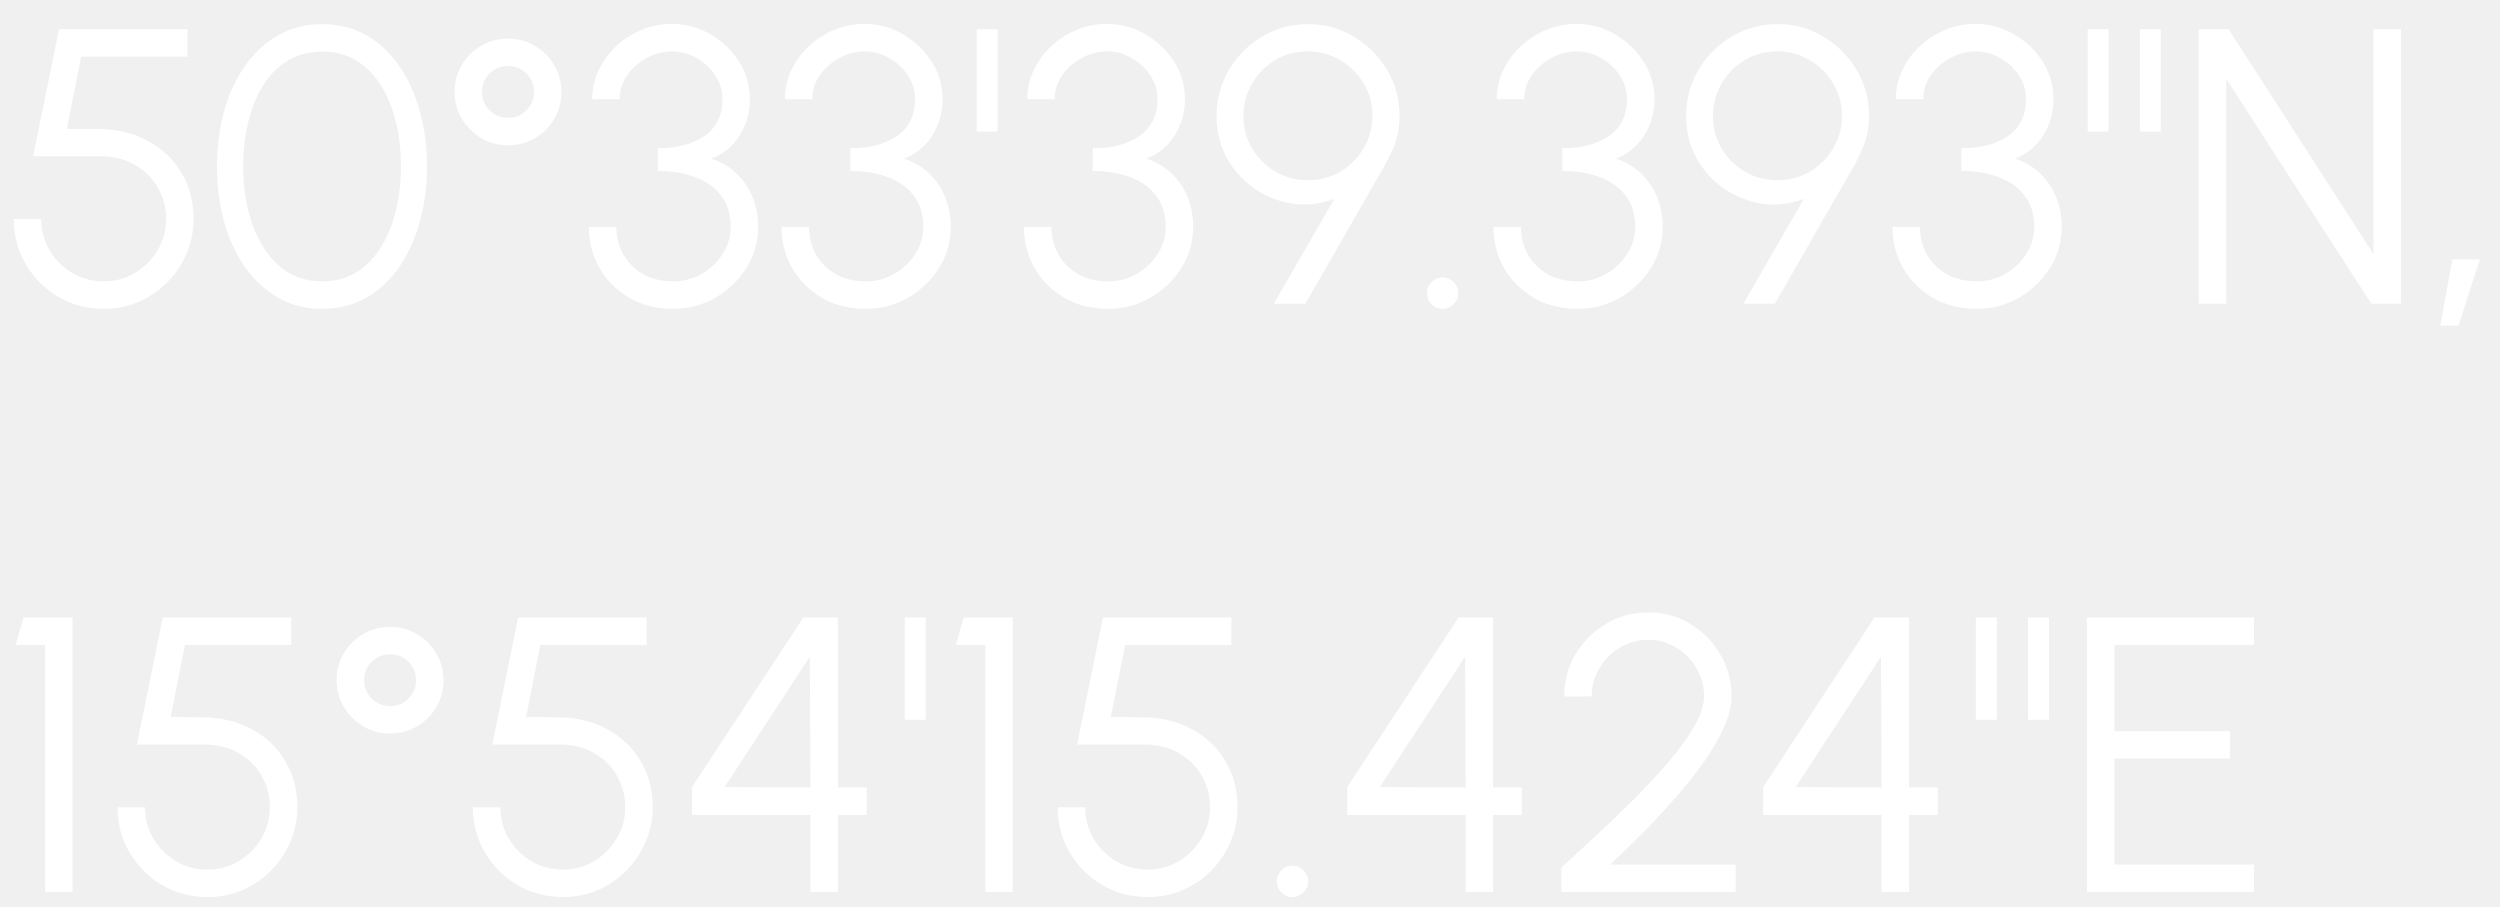
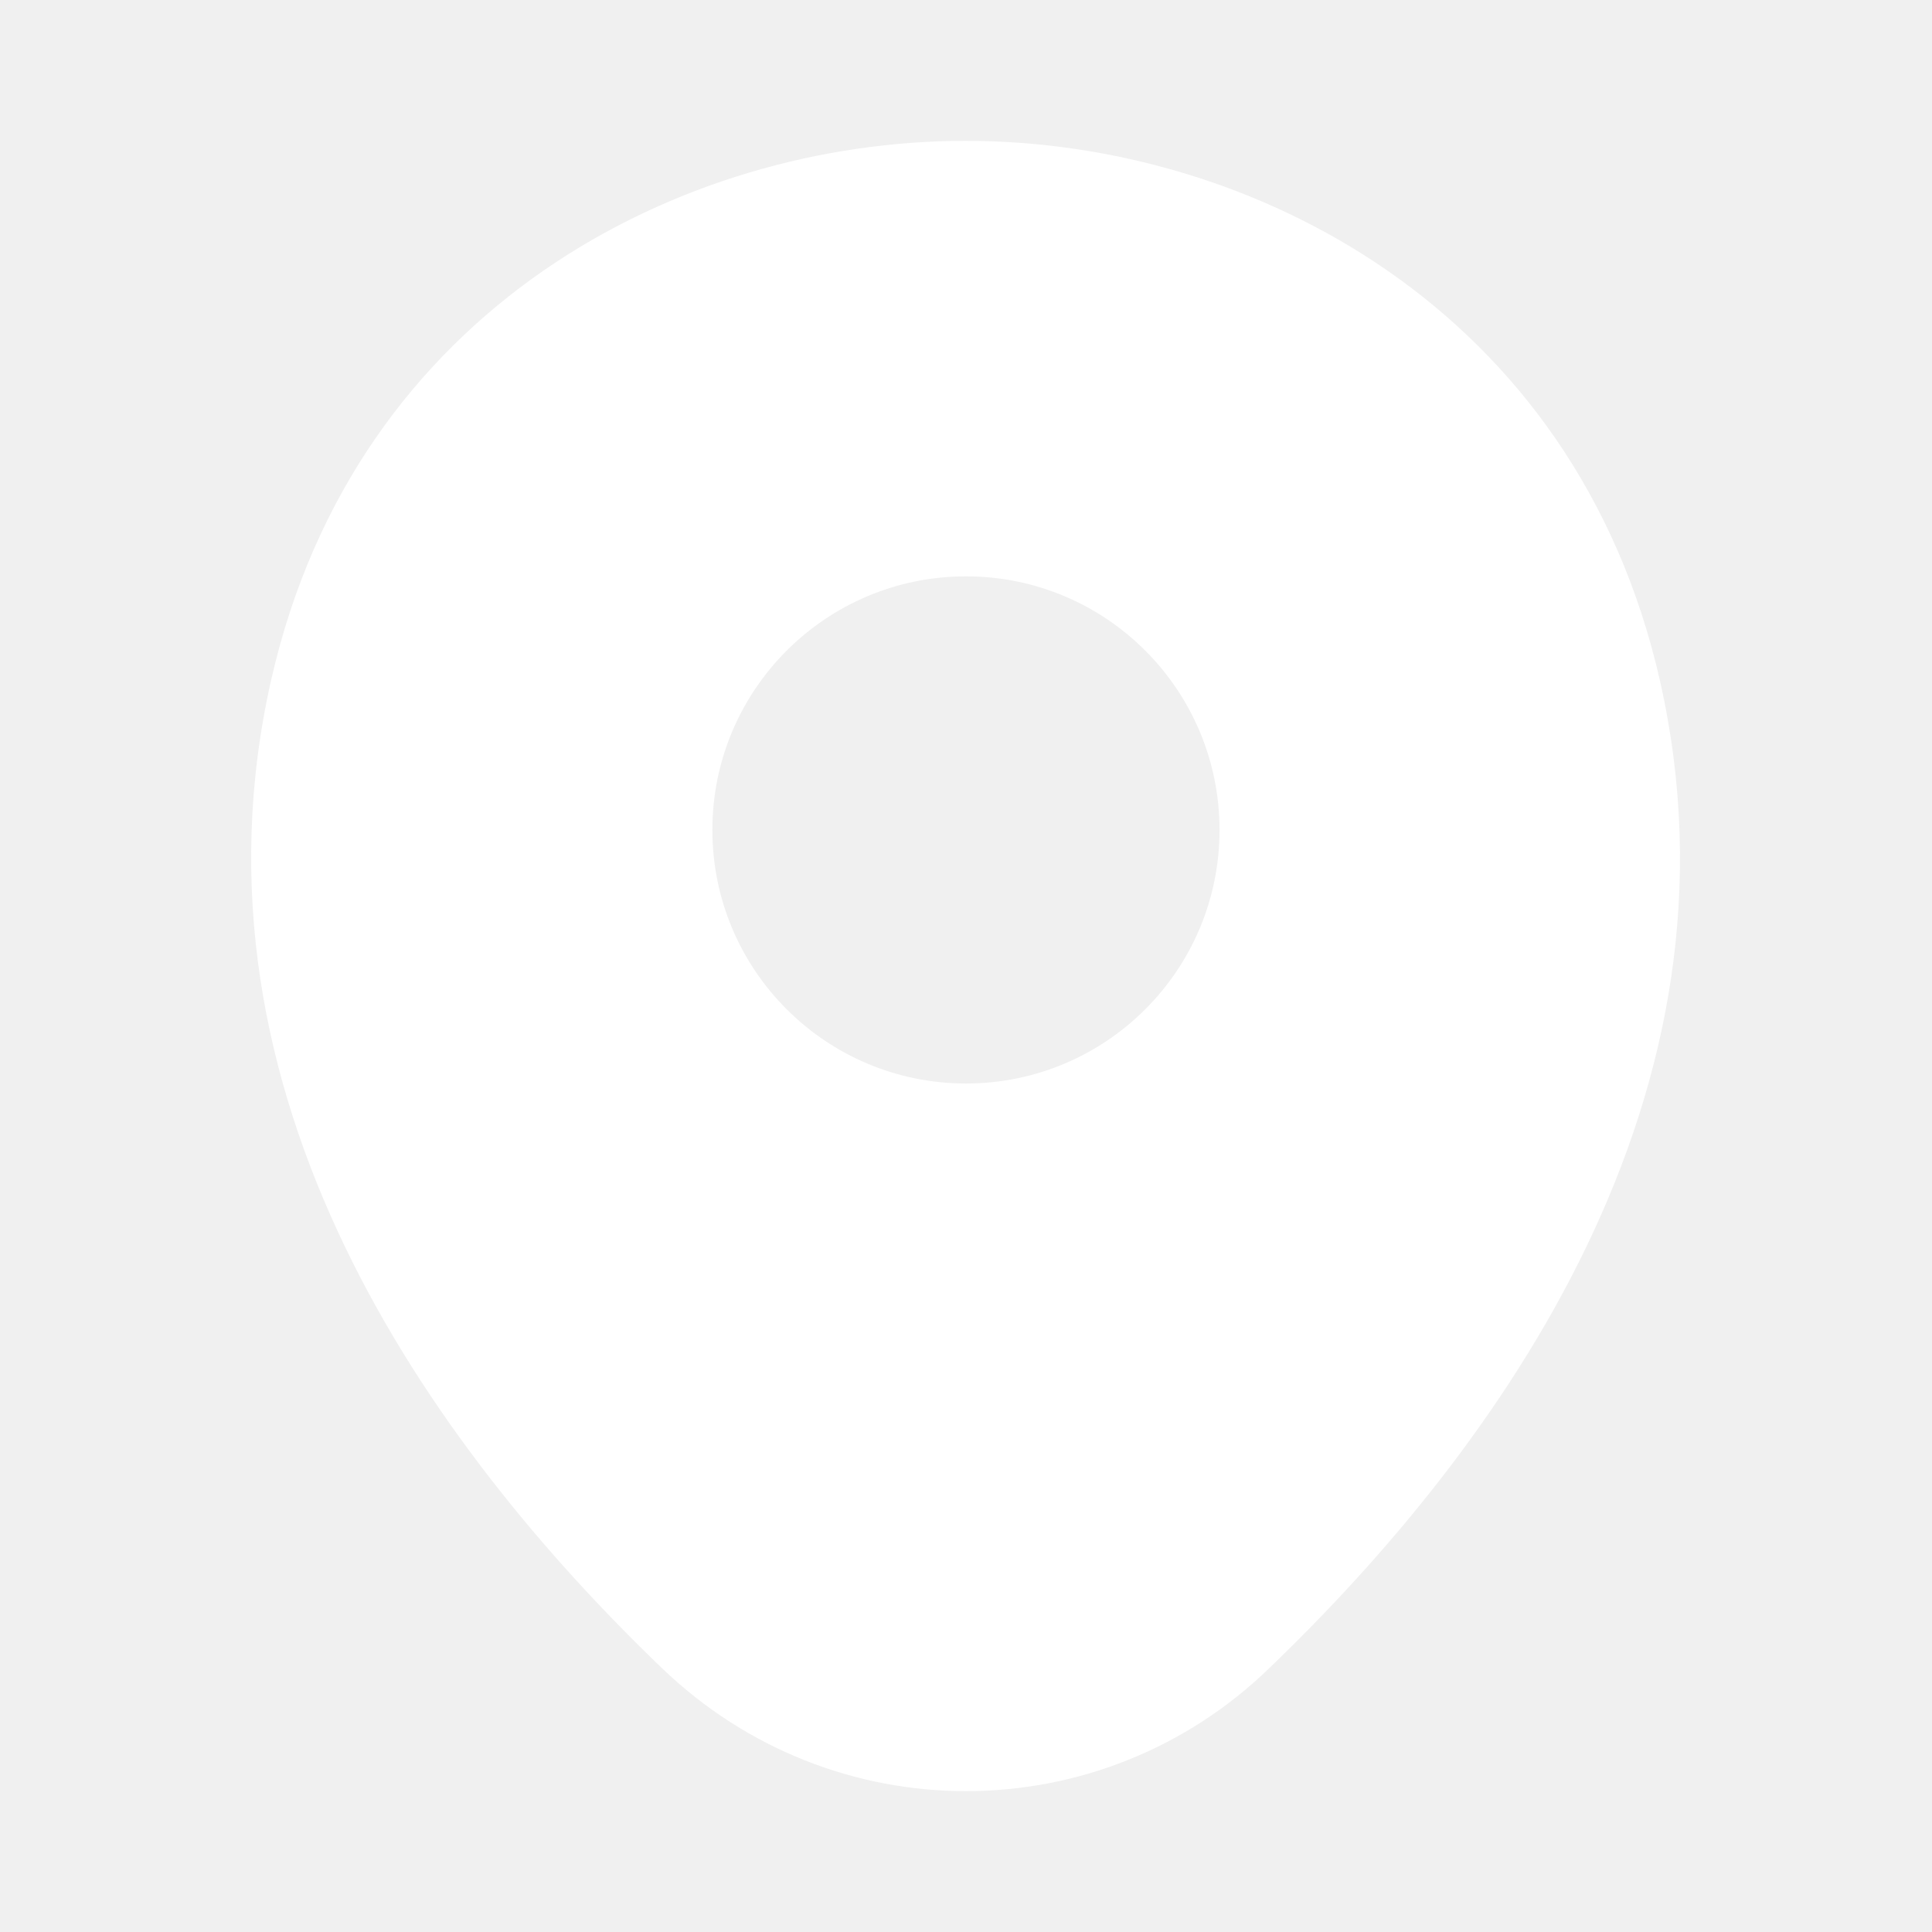
- <svg xmlns="http://www.w3.org/2000/svg" width="102" height="37" viewBox="0 0 102 37" fill="none">
-   <path d="M4.232 12.6C3.549 12.6 2.928 12.434 2.368 12.104C1.813 11.773 1.373 11.33 1.048 10.776C0.723 10.216 0.56 9.602 0.56 8.936H1.68C1.68 9.4 1.795 9.826 2.024 10.216C2.253 10.6 2.56 10.906 2.944 11.136C3.333 11.365 3.763 11.48 4.232 11.48C4.696 11.48 5.12 11.365 5.504 11.136C5.888 10.906 6.195 10.6 6.424 10.216C6.659 9.826 6.776 9.4 6.776 8.936C6.776 8.466 6.664 8.04 6.44 7.656C6.221 7.266 5.909 6.957 5.504 6.728C5.104 6.493 4.627 6.376 4.072 6.376H1.352L2.408 1.192H7.648V2.312H3.312L2.728 5.256L4.032 5.264C4.795 5.274 5.464 5.437 6.04 5.752C6.621 6.066 7.075 6.498 7.4 7.048C7.731 7.592 7.896 8.221 7.896 8.936C7.896 9.437 7.8 9.909 7.608 10.352C7.421 10.794 7.157 11.186 6.816 11.528C6.48 11.864 6.091 12.128 5.648 12.32C5.211 12.506 4.739 12.6 4.232 12.6ZM13.151 12.6C12.479 12.6 11.879 12.45 11.351 12.152C10.823 11.848 10.372 11.429 9.999 10.896C9.626 10.362 9.34 9.746 9.143 9.048C8.951 8.344 8.855 7.592 8.855 6.792C8.855 5.992 8.951 5.24 9.143 4.536C9.34 3.832 9.626 3.216 9.999 2.688C10.372 2.154 10.823 1.738 11.351 1.44C11.879 1.136 12.479 0.984 13.151 0.984C13.818 0.984 14.415 1.136 14.943 1.44C15.471 1.738 15.919 2.154 16.287 2.688C16.655 3.216 16.935 3.832 17.127 4.536C17.324 5.24 17.423 5.992 17.423 6.792C17.423 7.592 17.324 8.344 17.127 9.048C16.935 9.746 16.655 10.362 16.287 10.896C15.919 11.429 15.471 11.848 14.943 12.152C14.415 12.45 13.818 12.6 13.151 12.6ZM13.151 11.48C13.855 11.48 14.444 11.264 14.919 10.832C15.399 10.4 15.759 9.829 15.999 9.12C16.239 8.405 16.359 7.629 16.359 6.792C16.359 5.906 16.234 5.112 15.983 4.408C15.738 3.698 15.375 3.138 14.895 2.728C14.42 2.312 13.839 2.104 13.151 2.104C12.607 2.104 12.132 2.229 11.727 2.48C11.322 2.73 10.986 3.074 10.719 3.512C10.452 3.949 10.252 4.45 10.119 5.016C9.986 5.576 9.919 6.168 9.919 6.792C9.919 7.634 10.042 8.413 10.287 9.128C10.532 9.837 10.895 10.408 11.375 10.84C11.855 11.266 12.447 11.48 13.151 11.48ZM20.73 5.928C20.325 5.928 19.957 5.829 19.626 5.632C19.296 5.429 19.032 5.162 18.834 4.832C18.642 4.501 18.546 4.141 18.546 3.752C18.546 3.352 18.642 2.989 18.834 2.664C19.032 2.333 19.296 2.069 19.626 1.872C19.957 1.674 20.325 1.576 20.73 1.576C21.141 1.576 21.509 1.677 21.834 1.88C22.165 2.077 22.426 2.341 22.618 2.672C22.81 2.997 22.906 3.357 22.906 3.752C22.906 4.157 22.808 4.525 22.61 4.856C22.413 5.186 22.149 5.448 21.818 5.64C21.488 5.832 21.125 5.928 20.73 5.928ZM20.73 4.808C21.024 4.808 21.272 4.706 21.474 4.504C21.682 4.296 21.786 4.045 21.786 3.752C21.786 3.453 21.682 3.202 21.474 3C21.272 2.797 21.024 2.696 20.73 2.696C20.437 2.696 20.186 2.797 19.978 3C19.77 3.202 19.666 3.453 19.666 3.752C19.666 4.045 19.77 4.296 19.978 4.504C20.186 4.706 20.437 4.808 20.73 4.808ZM27.475 12.6C26.792 12.6 26.192 12.45 25.675 12.152C25.157 11.848 24.752 11.442 24.459 10.936C24.171 10.429 24.027 9.869 24.027 9.256H25.147C25.147 9.661 25.24 10.034 25.427 10.376C25.619 10.712 25.888 10.981 26.235 11.184C26.581 11.381 26.995 11.48 27.475 11.48C27.88 11.48 28.259 11.381 28.611 11.184C28.968 10.981 29.256 10.712 29.475 10.376C29.699 10.034 29.811 9.661 29.811 9.256C29.811 8.749 29.683 8.328 29.427 7.992C29.171 7.65 28.819 7.397 28.371 7.232C27.923 7.061 27.411 6.976 26.835 6.976V6.048C27.63 6.048 28.267 5.88 28.747 5.544C29.232 5.202 29.475 4.704 29.475 4.048C29.475 3.69 29.376 3.365 29.179 3.072C28.987 2.778 28.733 2.544 28.419 2.368C28.11 2.186 27.776 2.096 27.419 2.096C27.061 2.096 26.718 2.186 26.387 2.368C26.061 2.544 25.795 2.778 25.587 3.072C25.384 3.365 25.283 3.69 25.283 4.048H24.163C24.163 3.626 24.251 3.232 24.427 2.864C24.603 2.49 24.843 2.162 25.147 1.88C25.451 1.597 25.797 1.376 26.187 1.216C26.576 1.056 26.984 0.976 27.411 0.976C27.971 0.976 28.491 1.114 28.971 1.392C29.456 1.669 29.848 2.04 30.147 2.504C30.445 2.968 30.595 3.482 30.595 4.048C30.595 4.597 30.453 5.093 30.171 5.536C29.888 5.978 29.507 6.29 29.027 6.472C29.443 6.61 29.792 6.821 30.075 7.104C30.358 7.381 30.571 7.704 30.715 8.072C30.859 8.44 30.931 8.834 30.931 9.256C30.931 9.869 30.771 10.429 30.451 10.936C30.131 11.442 29.707 11.848 29.179 12.152C28.656 12.45 28.088 12.6 27.475 12.6ZM35.334 12.6C34.652 12.6 34.052 12.45 33.534 12.152C33.017 11.848 32.612 11.442 32.318 10.936C32.03 10.429 31.886 9.869 31.886 9.256H33.006C33.006 9.661 33.1 10.034 33.286 10.376C33.478 10.712 33.748 10.981 34.094 11.184C34.441 11.381 34.854 11.48 35.334 11.48C35.74 11.48 36.118 11.381 36.47 11.184C36.828 10.981 37.116 10.712 37.334 10.376C37.558 10.034 37.67 9.661 37.67 9.256C37.67 8.749 37.542 8.328 37.286 7.992C37.03 7.65 36.678 7.397 36.23 7.232C35.782 7.061 35.27 6.976 34.694 6.976V6.048C35.489 6.048 36.126 5.88 36.606 5.544C37.092 5.202 37.334 4.704 37.334 4.048C37.334 3.69 37.236 3.365 37.038 3.072C36.846 2.778 36.593 2.544 36.278 2.368C35.969 2.186 35.636 2.096 35.278 2.096C34.921 2.096 34.577 2.186 34.246 2.368C33.921 2.544 33.654 2.778 33.446 3.072C33.244 3.365 33.142 3.69 33.142 4.048H32.022C32.022 3.626 32.11 3.232 32.286 2.864C32.462 2.49 32.702 2.162 33.006 1.88C33.31 1.597 33.657 1.376 34.046 1.216C34.436 1.056 34.844 0.976 35.27 0.976C35.83 0.976 36.35 1.114 36.83 1.392C37.316 1.669 37.708 2.04 38.006 2.504C38.305 2.968 38.454 3.482 38.454 4.048C38.454 4.597 38.313 5.093 38.03 5.536C37.748 5.978 37.366 6.29 36.886 6.472C37.302 6.61 37.652 6.821 37.934 7.104C38.217 7.381 38.43 7.704 38.574 8.072C38.718 8.44 38.79 8.834 38.79 9.256C38.79 9.869 38.63 10.429 38.31 10.936C37.99 11.442 37.566 11.848 37.038 12.152C36.516 12.45 35.948 12.6 35.334 12.6ZM39.85 5.368V1.192H40.706V5.368H39.85ZM45.225 12.6C44.542 12.6 43.942 12.45 43.425 12.152C42.907 11.848 42.502 11.442 42.209 10.936C41.921 10.429 41.777 9.869 41.777 9.256H42.897C42.897 9.661 42.99 10.034 43.177 10.376C43.369 10.712 43.638 10.981 43.985 11.184C44.331 11.381 44.745 11.48 45.225 11.48C45.63 11.48 46.009 11.381 46.361 11.184C46.718 10.981 47.006 10.712 47.225 10.376C47.449 10.034 47.561 9.661 47.561 9.256C47.561 8.749 47.433 8.328 47.177 7.992C46.921 7.65 46.569 7.397 46.121 7.232C45.673 7.061 45.161 6.976 44.585 6.976V6.048C45.38 6.048 46.017 5.88 46.497 5.544C46.982 5.202 47.225 4.704 47.225 4.048C47.225 3.69 47.126 3.365 46.929 3.072C46.737 2.778 46.483 2.544 46.169 2.368C45.859 2.186 45.526 2.096 45.169 2.096C44.812 2.096 44.468 2.186 44.137 2.368C43.812 2.544 43.545 2.778 43.337 3.072C43.134 3.365 43.033 3.69 43.033 4.048H41.913C41.913 3.626 42.001 3.232 42.177 2.864C42.353 2.49 42.593 2.162 42.897 1.88C43.201 1.597 43.547 1.376 43.937 1.216C44.326 1.056 44.734 0.976 45.161 0.976C45.721 0.976 46.241 1.114 46.721 1.392C47.206 1.669 47.598 2.04 47.897 2.504C48.196 2.968 48.345 3.482 48.345 4.048C48.345 4.597 48.203 5.093 47.921 5.536C47.638 5.978 47.257 6.29 46.777 6.472C47.193 6.61 47.542 6.821 47.825 7.104C48.108 7.381 48.321 7.704 48.465 8.072C48.609 8.44 48.681 8.834 48.681 9.256C48.681 9.869 48.521 10.429 48.201 10.936C47.881 11.442 47.457 11.848 46.929 12.152C46.406 12.45 45.838 12.6 45.225 12.6ZM51.972 12.392L54.444 8.112C53.879 8.325 53.314 8.392 52.748 8.312C52.183 8.226 51.666 8.024 51.196 7.704C50.727 7.378 50.348 6.962 50.06 6.456C49.778 5.944 49.636 5.368 49.636 4.728C49.636 4.216 49.732 3.733 49.924 3.28C50.122 2.826 50.391 2.429 50.732 2.088C51.074 1.741 51.468 1.472 51.916 1.28C52.37 1.082 52.855 0.984 53.372 0.984C54.055 0.984 54.676 1.154 55.236 1.496C55.802 1.832 56.252 2.282 56.588 2.848C56.93 3.413 57.1 4.04 57.1 4.728C57.1 5.117 57.052 5.453 56.956 5.736C56.866 6.013 56.727 6.325 56.54 6.672L53.26 12.392H51.972ZM53.356 7.352C53.863 7.352 54.314 7.232 54.708 6.992C55.108 6.746 55.423 6.424 55.652 6.024C55.882 5.624 55.996 5.194 55.996 4.736C55.996 4.234 55.874 3.786 55.628 3.392C55.388 2.992 55.068 2.677 54.668 2.448C54.268 2.213 53.836 2.096 53.372 2.096C52.86 2.096 52.404 2.218 52.004 2.464C51.61 2.709 51.298 3.034 51.068 3.44C50.844 3.84 50.732 4.272 50.732 4.736C50.732 5.216 50.85 5.656 51.084 6.056C51.319 6.45 51.634 6.765 52.028 7C52.428 7.234 52.871 7.352 53.356 7.352ZM58.85 12.6C58.674 12.6 58.525 12.536 58.402 12.408C58.279 12.285 58.218 12.133 58.218 11.952C58.218 11.781 58.279 11.634 58.402 11.512C58.525 11.384 58.674 11.32 58.85 11.32C59.032 11.32 59.184 11.384 59.306 11.512C59.434 11.634 59.498 11.781 59.498 11.952C59.498 12.133 59.434 12.285 59.306 12.408C59.184 12.536 59.032 12.6 58.85 12.6ZM64.381 12.6C63.699 12.6 63.099 12.45 62.581 12.152C62.064 11.848 61.658 11.442 61.365 10.936C61.077 10.429 60.933 9.869 60.933 9.256H62.053C62.053 9.661 62.147 10.034 62.333 10.376C62.525 10.712 62.794 10.981 63.141 11.184C63.488 11.381 63.901 11.48 64.381 11.48C64.787 11.48 65.165 11.381 65.517 11.184C65.874 10.981 66.162 10.712 66.381 10.376C66.605 10.034 66.717 9.661 66.717 9.256C66.717 8.749 66.589 8.328 66.333 7.992C66.077 7.65 65.725 7.397 65.277 7.232C64.829 7.061 64.317 6.976 63.741 6.976V6.048C64.536 6.048 65.173 5.88 65.653 5.544C66.138 5.202 66.381 4.704 66.381 4.048C66.381 3.69 66.282 3.365 66.085 3.072C65.893 2.778 65.64 2.544 65.325 2.368C65.016 2.186 64.683 2.096 64.325 2.096C63.968 2.096 63.624 2.186 63.293 2.368C62.968 2.544 62.701 2.778 62.493 3.072C62.291 3.365 62.189 3.69 62.189 4.048H61.069C61.069 3.626 61.157 3.232 61.333 2.864C61.509 2.49 61.749 2.162 62.053 1.88C62.357 1.597 62.704 1.376 63.093 1.216C63.483 1.056 63.891 0.976 64.317 0.976C64.877 0.976 65.397 1.114 65.877 1.392C66.362 1.669 66.754 2.04 67.053 2.504C67.352 2.968 67.501 3.482 67.501 4.048C67.501 4.597 67.36 5.093 67.077 5.536C66.794 5.978 66.413 6.29 65.933 6.472C66.349 6.61 66.698 6.821 66.981 7.104C67.264 7.381 67.477 7.704 67.621 8.072C67.765 8.44 67.837 8.834 67.837 9.256C67.837 9.869 67.677 10.429 67.357 10.936C67.037 11.442 66.613 11.848 66.085 12.152C65.562 12.45 64.995 12.6 64.381 12.6ZM71.129 12.392L73.6 8.112C73.035 8.325 72.47 8.392 71.904 8.312C71.339 8.226 70.822 8.024 70.353 7.704C69.883 7.378 69.504 6.962 69.216 6.456C68.934 5.944 68.793 5.368 68.793 4.728C68.793 4.216 68.888 3.733 69.081 3.28C69.278 2.826 69.547 2.429 69.888 2.088C70.23 1.741 70.624 1.472 71.073 1.28C71.526 1.082 72.011 0.984 72.528 0.984C73.211 0.984 73.832 1.154 74.392 1.496C74.958 1.832 75.409 2.282 75.745 2.848C76.086 3.413 76.257 4.04 76.257 4.728C76.257 5.117 76.209 5.453 76.112 5.736C76.022 6.013 75.883 6.325 75.697 6.672L72.416 12.392H71.129ZM72.513 7.352C73.019 7.352 73.47 7.232 73.865 6.992C74.264 6.746 74.579 6.424 74.808 6.024C75.038 5.624 75.153 5.194 75.153 4.736C75.153 4.234 75.03 3.786 74.784 3.392C74.544 2.992 74.225 2.677 73.825 2.448C73.424 2.213 72.993 2.096 72.528 2.096C72.016 2.096 71.561 2.218 71.16 2.464C70.766 2.709 70.454 3.034 70.225 3.44C70.001 3.84 69.888 4.272 69.888 4.736C69.888 5.216 70.006 5.656 70.24 6.056C70.475 6.45 70.79 6.765 71.184 7C71.585 7.234 72.027 7.352 72.513 7.352ZM80.662 12.6C79.98 12.6 79.38 12.45 78.862 12.152C78.345 11.848 77.94 11.442 77.646 10.936C77.358 10.429 77.214 9.869 77.214 9.256H78.334C78.334 9.661 78.428 10.034 78.614 10.376C78.806 10.712 79.076 10.981 79.422 11.184C79.769 11.381 80.182 11.48 80.662 11.48C81.068 11.48 81.446 11.381 81.798 11.184C82.156 10.981 82.444 10.712 82.662 10.376C82.886 10.034 82.998 9.661 82.998 9.256C82.998 8.749 82.87 8.328 82.614 7.992C82.358 7.65 82.006 7.397 81.558 7.232C81.11 7.061 80.598 6.976 80.022 6.976V6.048C80.817 6.048 81.454 5.88 81.934 5.544C82.42 5.202 82.662 4.704 82.662 4.048C82.662 3.69 82.564 3.365 82.366 3.072C82.174 2.778 81.921 2.544 81.606 2.368C81.297 2.186 80.964 2.096 80.606 2.096C80.249 2.096 79.905 2.186 79.574 2.368C79.249 2.544 78.982 2.778 78.774 3.072C78.572 3.365 78.47 3.69 78.47 4.048H77.35C77.35 3.626 77.438 3.232 77.614 2.864C77.79 2.49 78.03 2.162 78.334 1.88C78.638 1.597 78.985 1.376 79.374 1.216C79.764 1.056 80.172 0.976 80.598 0.976C81.158 0.976 81.678 1.114 82.158 1.392C82.644 1.669 83.036 2.04 83.334 2.504C83.633 2.968 83.782 3.482 83.782 4.048C83.782 4.597 83.641 5.093 83.358 5.536C83.076 5.978 82.694 6.29 82.214 6.472C82.63 6.61 82.98 6.821 83.262 7.104C83.545 7.381 83.758 7.704 83.902 8.072C84.046 8.44 84.118 8.834 84.118 9.256C84.118 9.869 83.958 10.429 83.638 10.936C83.318 11.442 82.894 11.848 82.366 12.152C81.844 12.45 81.276 12.6 80.662 12.6ZM85.178 5.368V1.192H86.034V5.368H85.178ZM87.306 5.368V1.192H88.162V5.368H87.306ZM89.71 12.392V1.192H90.926L96.838 10.368V1.192H97.958V12.392H96.75L90.83 3.216V12.392H89.71ZM99.562 13.288L100.058 10.584H101.178L100.306 13.288H99.562ZM1.84 36.392V26.312H0.64L0.96 25.192H2.96V36.392H1.84ZM8.466 36.6C7.784 36.6 7.162 36.434 6.602 36.104C6.048 35.773 5.608 35.33 5.282 34.776C4.957 34.216 4.794 33.602 4.794 32.936H5.914C5.914 33.4 6.029 33.826 6.258 34.216C6.488 34.6 6.794 34.906 7.178 35.136C7.568 35.365 7.997 35.48 8.466 35.48C8.93 35.48 9.354 35.365 9.738 35.136C10.122 34.906 10.429 34.6 10.658 34.216C10.893 33.826 11.01 33.4 11.01 32.936C11.01 32.466 10.898 32.04 10.674 31.656C10.456 31.266 10.144 30.957 9.738 30.728C9.338 30.493 8.861 30.376 8.306 30.376H5.586L6.642 25.192H11.882V26.312H7.546L6.962 29.256L8.266 29.264C9.029 29.274 9.698 29.437 10.274 29.752C10.856 30.066 11.309 30.498 11.634 31.048C11.965 31.592 12.13 32.221 12.13 32.936C12.13 33.437 12.034 33.909 11.842 34.352C11.656 34.794 11.392 35.186 11.05 35.528C10.714 35.864 10.325 36.128 9.882 36.32C9.445 36.506 8.973 36.6 8.466 36.6ZM15.918 29.928C15.512 29.928 15.144 29.829 14.814 29.632C14.483 29.429 14.219 29.162 14.022 28.832C13.83 28.501 13.734 28.141 13.734 27.752C13.734 27.352 13.83 26.989 14.022 26.664C14.219 26.333 14.483 26.069 14.814 25.872C15.144 25.674 15.512 25.576 15.918 25.576C16.328 25.576 16.696 25.677 17.022 25.88C17.352 26.077 17.614 26.341 17.806 26.672C17.998 26.997 18.094 27.357 18.094 27.752C18.094 28.157 17.995 28.525 17.798 28.856C17.6 29.186 17.336 29.448 17.006 29.64C16.675 29.832 16.312 29.928 15.918 29.928ZM15.918 28.808C16.211 28.808 16.459 28.706 16.662 28.504C16.87 28.296 16.974 28.045 16.974 27.752C16.974 27.453 16.87 27.202 16.662 27C16.459 26.797 16.211 26.696 15.918 26.696C15.624 26.696 15.374 26.797 15.166 27C14.958 27.202 14.854 27.453 14.854 27.752C14.854 28.045 14.958 28.296 15.166 28.504C15.374 28.706 15.624 28.808 15.918 28.808ZM22.966 36.6C22.284 36.6 21.662 36.434 21.102 36.104C20.548 35.773 20.108 35.33 19.782 34.776C19.457 34.216 19.294 33.602 19.294 32.936H20.414C20.414 33.4 20.529 33.826 20.758 34.216C20.988 34.6 21.294 34.906 21.678 35.136C22.068 35.365 22.497 35.48 22.966 35.48C23.43 35.48 23.854 35.365 24.238 35.136C24.622 34.906 24.929 34.6 25.158 34.216C25.393 33.826 25.51 33.4 25.51 32.936C25.51 32.466 25.398 32.04 25.174 31.656C24.956 31.266 24.644 30.957 24.238 30.728C23.838 30.493 23.361 30.376 22.806 30.376H20.086L21.142 25.192H26.382V26.312H22.046L21.462 29.256L22.766 29.264C23.529 29.274 24.198 29.437 24.774 29.752C25.356 30.066 25.809 30.498 26.134 31.048C26.465 31.592 26.63 32.221 26.63 32.936C26.63 33.437 26.534 33.909 26.342 34.352C26.156 34.794 25.892 35.186 25.55 35.528C25.214 35.864 24.825 36.128 24.382 36.32C23.945 36.506 23.473 36.6 22.966 36.6ZM33.066 36.392V33.248H28.234V32.112L32.778 25.192H34.186V32.128H35.362V33.248H34.186V36.392H33.066ZM29.562 32.112L33.066 32.128L33.042 26.792L29.562 32.112ZM36.912 29.368V25.192H37.768V29.368H36.912ZM40.199 36.392V26.312H38.999L39.319 25.192H41.319V36.392H40.199ZM46.826 36.6C46.143 36.6 45.522 36.434 44.962 36.104C44.407 35.773 43.967 35.33 43.642 34.776C43.316 34.216 43.154 33.602 43.154 32.936H44.274C44.274 33.4 44.388 33.826 44.618 34.216C44.847 34.6 45.154 34.906 45.538 35.136C45.927 35.365 46.356 35.48 46.826 35.48C47.29 35.48 47.714 35.365 48.098 35.136C48.482 34.906 48.788 34.6 49.018 34.216C49.252 33.826 49.37 33.4 49.37 32.936C49.37 32.466 49.258 32.04 49.034 31.656C48.815 31.266 48.503 30.957 48.098 30.728C47.698 30.493 47.22 30.376 46.666 30.376H43.946L45.002 25.192H50.242V26.312H45.906L45.322 29.256L46.626 29.264C47.388 29.274 48.058 29.437 48.634 29.752C49.215 30.066 49.668 30.498 49.994 31.048C50.324 31.592 50.49 32.221 50.49 32.936C50.49 33.437 50.394 33.909 50.202 34.352C50.015 34.794 49.751 35.186 49.41 35.528C49.074 35.864 48.684 36.128 48.242 36.32C47.804 36.506 47.332 36.6 46.826 36.6ZM52.725 36.6C52.549 36.6 52.4 36.536 52.277 36.408C52.154 36.285 52.093 36.133 52.093 35.952C52.093 35.781 52.154 35.634 52.277 35.512C52.4 35.384 52.549 35.32 52.725 35.32C52.907 35.32 53.059 35.384 53.181 35.512C53.309 35.634 53.373 35.781 53.373 35.952C53.373 36.133 53.309 36.285 53.181 36.408C53.059 36.536 52.907 36.6 52.725 36.6ZM59.8 36.392V33.248H54.968V32.112L59.512 25.192H60.92V32.128H62.096V33.248H60.92V36.392H59.8ZM56.296 32.112L59.8 32.128L59.776 26.792L56.296 32.112ZM63.703 36.392V35.4C64.14 34.994 64.62 34.552 65.142 34.072C65.665 33.586 66.183 33.088 66.695 32.576C67.212 32.058 67.684 31.549 68.111 31.048C68.537 30.541 68.879 30.064 69.135 29.616C69.396 29.162 69.526 28.762 69.526 28.416C69.526 27.994 69.422 27.61 69.215 27.264C69.012 26.912 68.737 26.632 68.391 26.424C68.049 26.21 67.668 26.104 67.246 26.104C66.825 26.104 66.439 26.21 66.087 26.424C65.74 26.632 65.463 26.912 65.254 27.264C65.046 27.61 64.942 27.994 64.942 28.416H63.822C63.822 27.776 63.977 27.197 64.287 26.68C64.601 26.162 65.017 25.752 65.534 25.448C66.052 25.138 66.623 24.984 67.246 24.984C67.871 24.984 68.439 25.138 68.951 25.448C69.468 25.757 69.879 26.17 70.183 26.688C70.492 27.205 70.647 27.781 70.647 28.416C70.647 28.794 70.545 29.21 70.343 29.664C70.145 30.112 69.876 30.578 69.534 31.064C69.193 31.544 68.809 32.029 68.382 32.52C67.956 33.01 67.51 33.49 67.046 33.96C66.582 34.424 66.132 34.861 65.695 35.272H70.814V36.392H63.703ZM76.769 36.392V33.248H71.937V32.112L76.481 25.192H77.889V32.128H79.065V33.248H77.889V36.392H76.769ZM73.265 32.112L76.769 32.128L76.745 26.792L73.265 32.112ZM80.615 29.368V25.192H81.471V29.368H80.615ZM82.743 29.368V25.192H83.599V29.368H82.743ZM85.147 36.392V25.192H91.963V26.312H86.267V29.832H90.98V30.952H86.267V35.272H91.963V36.392H85.147Z" fill="white" />
+ <svg xmlns="http://www.w3.org/2000/svg" width="22" height="22" viewBox="0 0 22 22" fill="none">
+   <path d="M18.901 7.746C17.939 3.511 14.245 1.604 11 1.604C11 1.604 11 1.604 10.991 1.604C7.755 1.604 4.052 3.502 3.089 7.737C2.017 12.467 4.913 16.473 7.535 18.993C8.507 19.928 9.753 20.396 11 20.396C12.246 20.396 13.493 19.928 14.456 18.993C17.077 16.473 19.974 12.476 18.901 7.746ZM11 12.338C9.405 12.338 8.112 11.046 8.112 9.451C8.112 7.856 9.405 6.563 11 6.563C12.595 6.563 13.887 7.856 13.887 9.451C13.887 11.046 12.595 12.338 11 12.338Z" fill="white" />
</svg>
